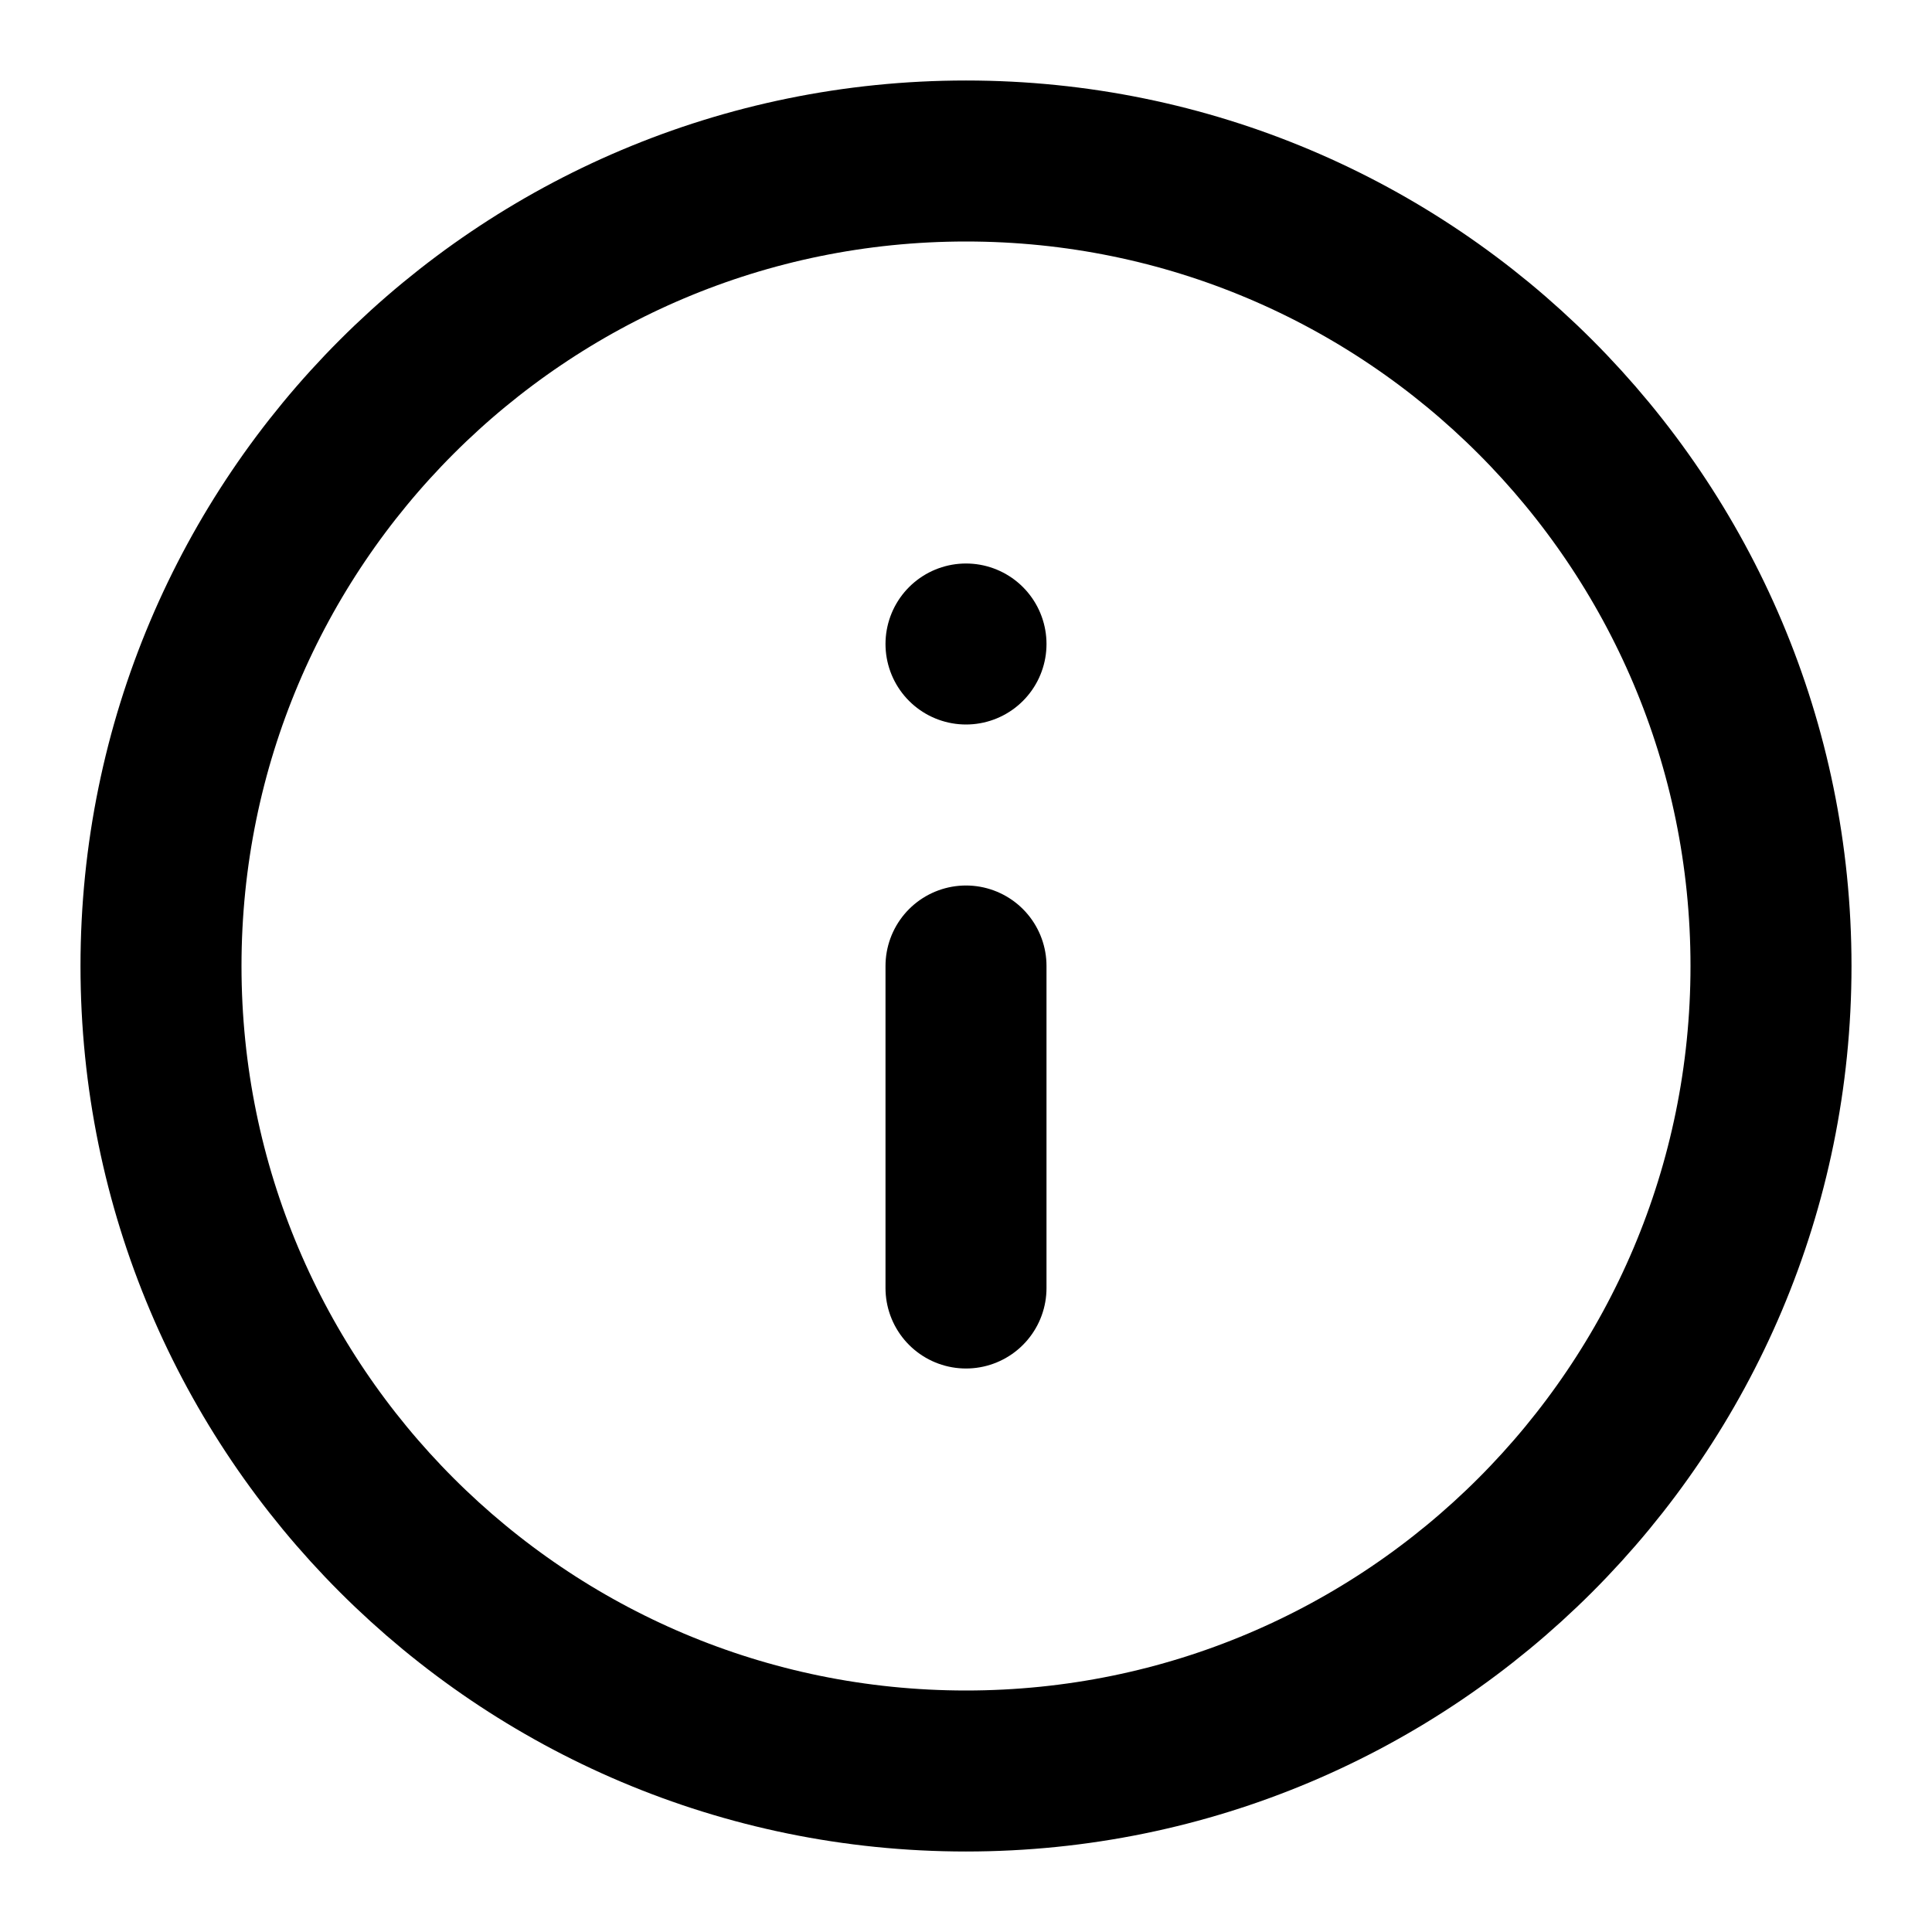
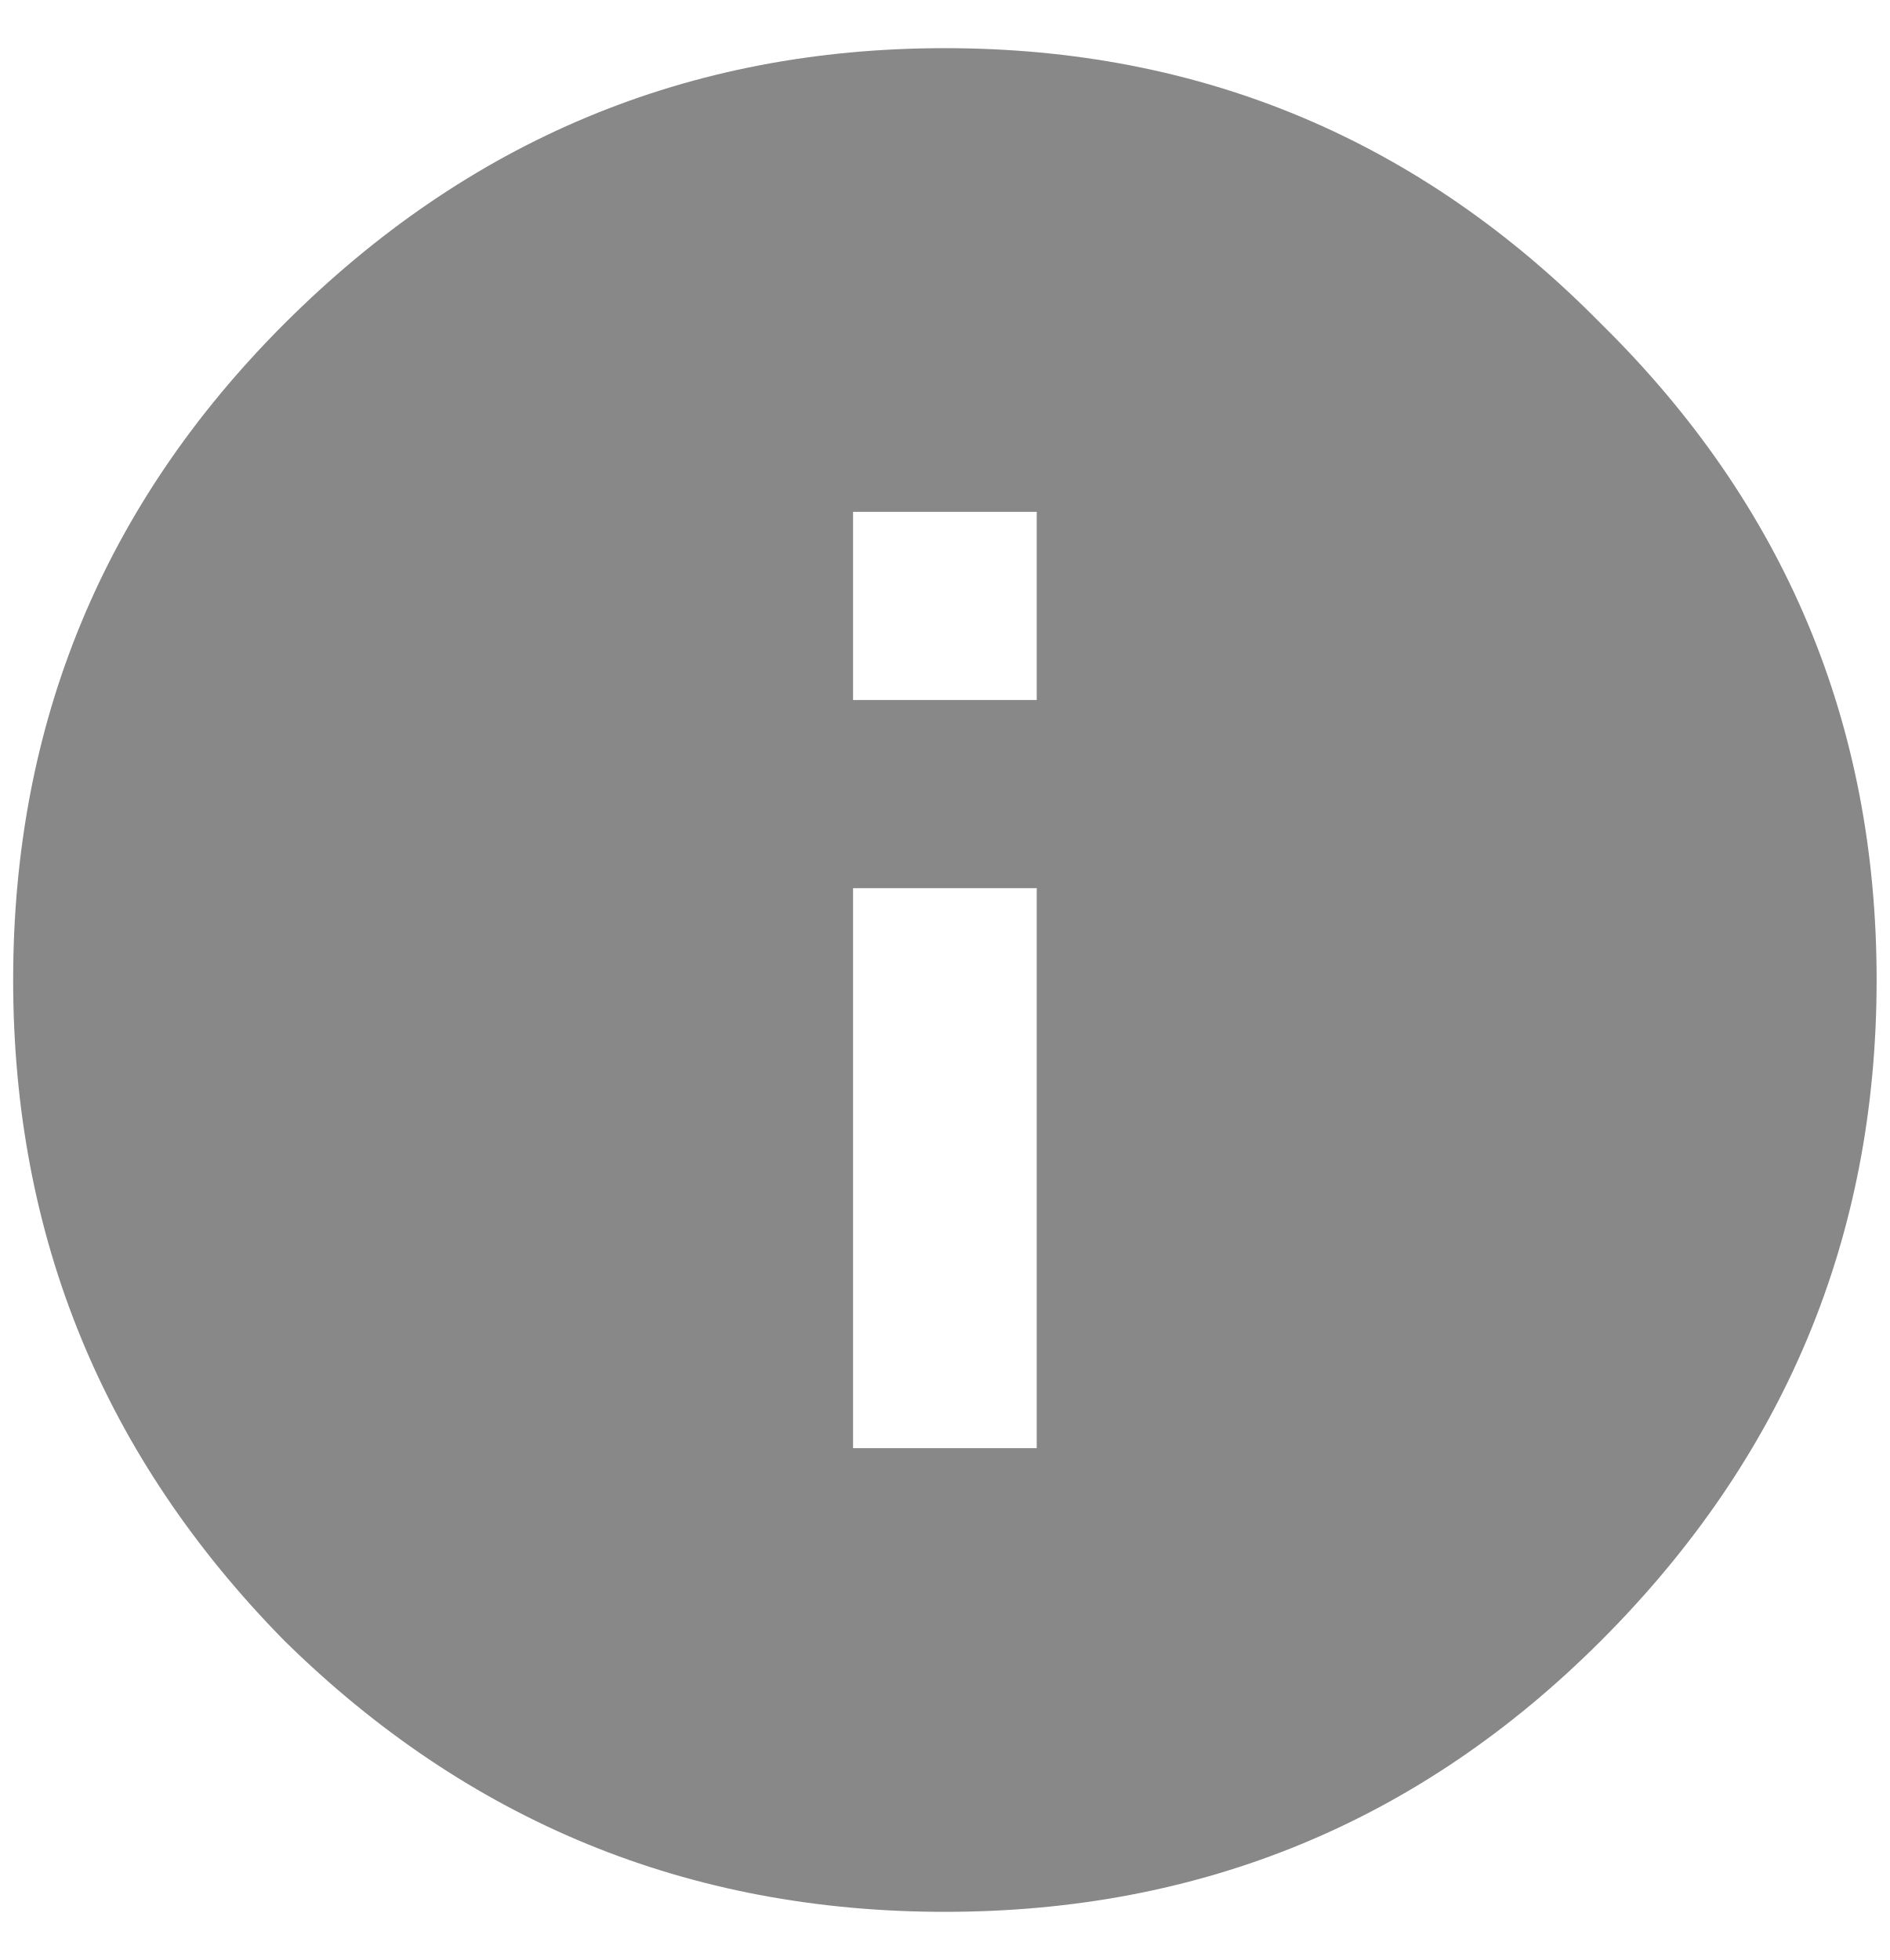
- <svg xmlns="http://www.w3.org/2000/svg" width="800px" height="800px" viewBox="0 0 24 24">
-   <g id="Complete">
-     <g id="info-circle">
-       <g>
-         <circle cx="12" cy="12" data-name="--Circle" fill="none" id="_--Circle" r="10" stroke="#000000" stroke-linecap="round" stroke-linejoin="round" stroke-width="2" />
-         <line fill="none" stroke="#000000" stroke-linecap="round" stroke-linejoin="round" stroke-width="2" x1="12" x2="12" y1="12" y2="16" />
-         <line fill="none" stroke="#000000" stroke-linecap="round" stroke-linejoin="round" stroke-width="2" x1="12" x2="12" y1="8" y2="8" />
-       </g>
-     </g>
-   </g>
+ <svg xmlns="http://www.w3.org/2000/svg" width="27" height="28" viewBox="0 0 27 28" fill="none">
+   <path d="M14.812 10V7.312H12.188V10H14.812ZM14.812 20.688V12.688H12.188V20.688H14.812ZM4.062 4.625C6.688 2 9.833 0.688 13.5 0.688C17.167 0.688 20.292 2 22.875 4.625C25.5 7.208 26.812 10.333 26.812 14C26.812 17.667 25.5 20.812 22.875 23.438C20.292 26.021 17.167 27.312 13.5 27.312C9.833 27.312 6.688 26.021 4.062 23.438C1.479 20.812 0.188 17.667 0.188 14C0.188 10.333 1.479 7.208 4.062 4.625Z" fill="#888888" />
</svg>
